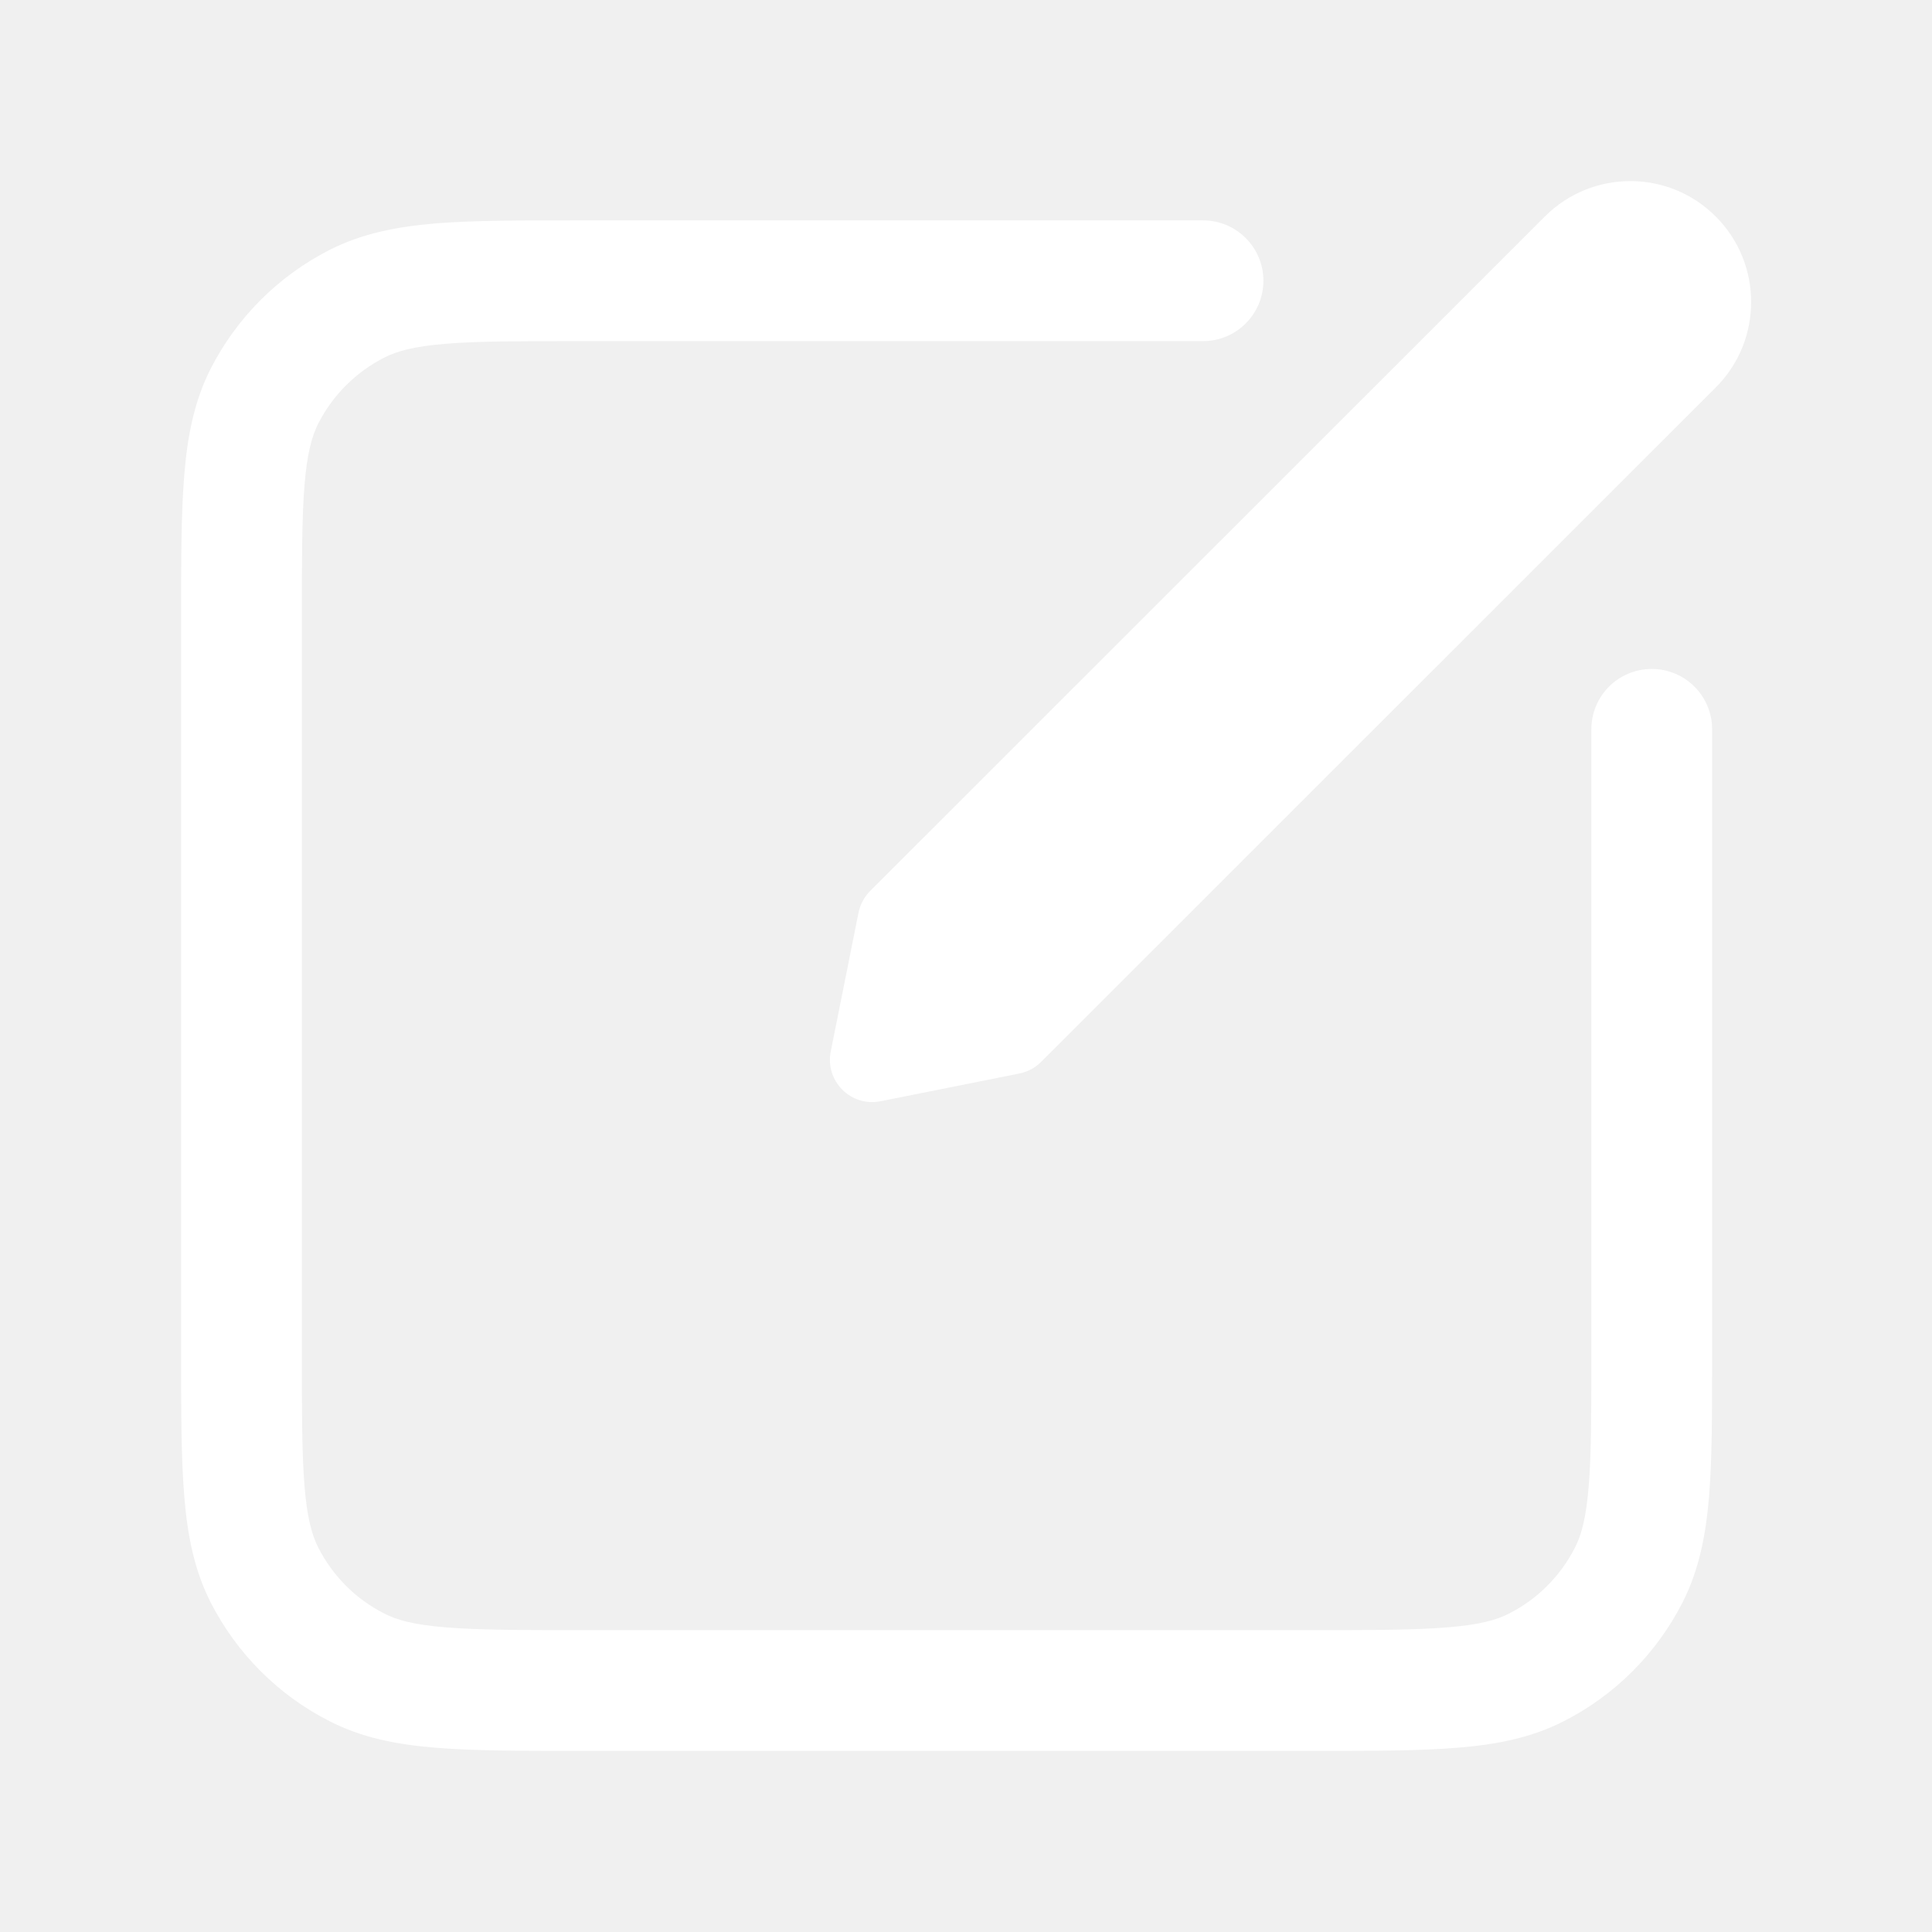
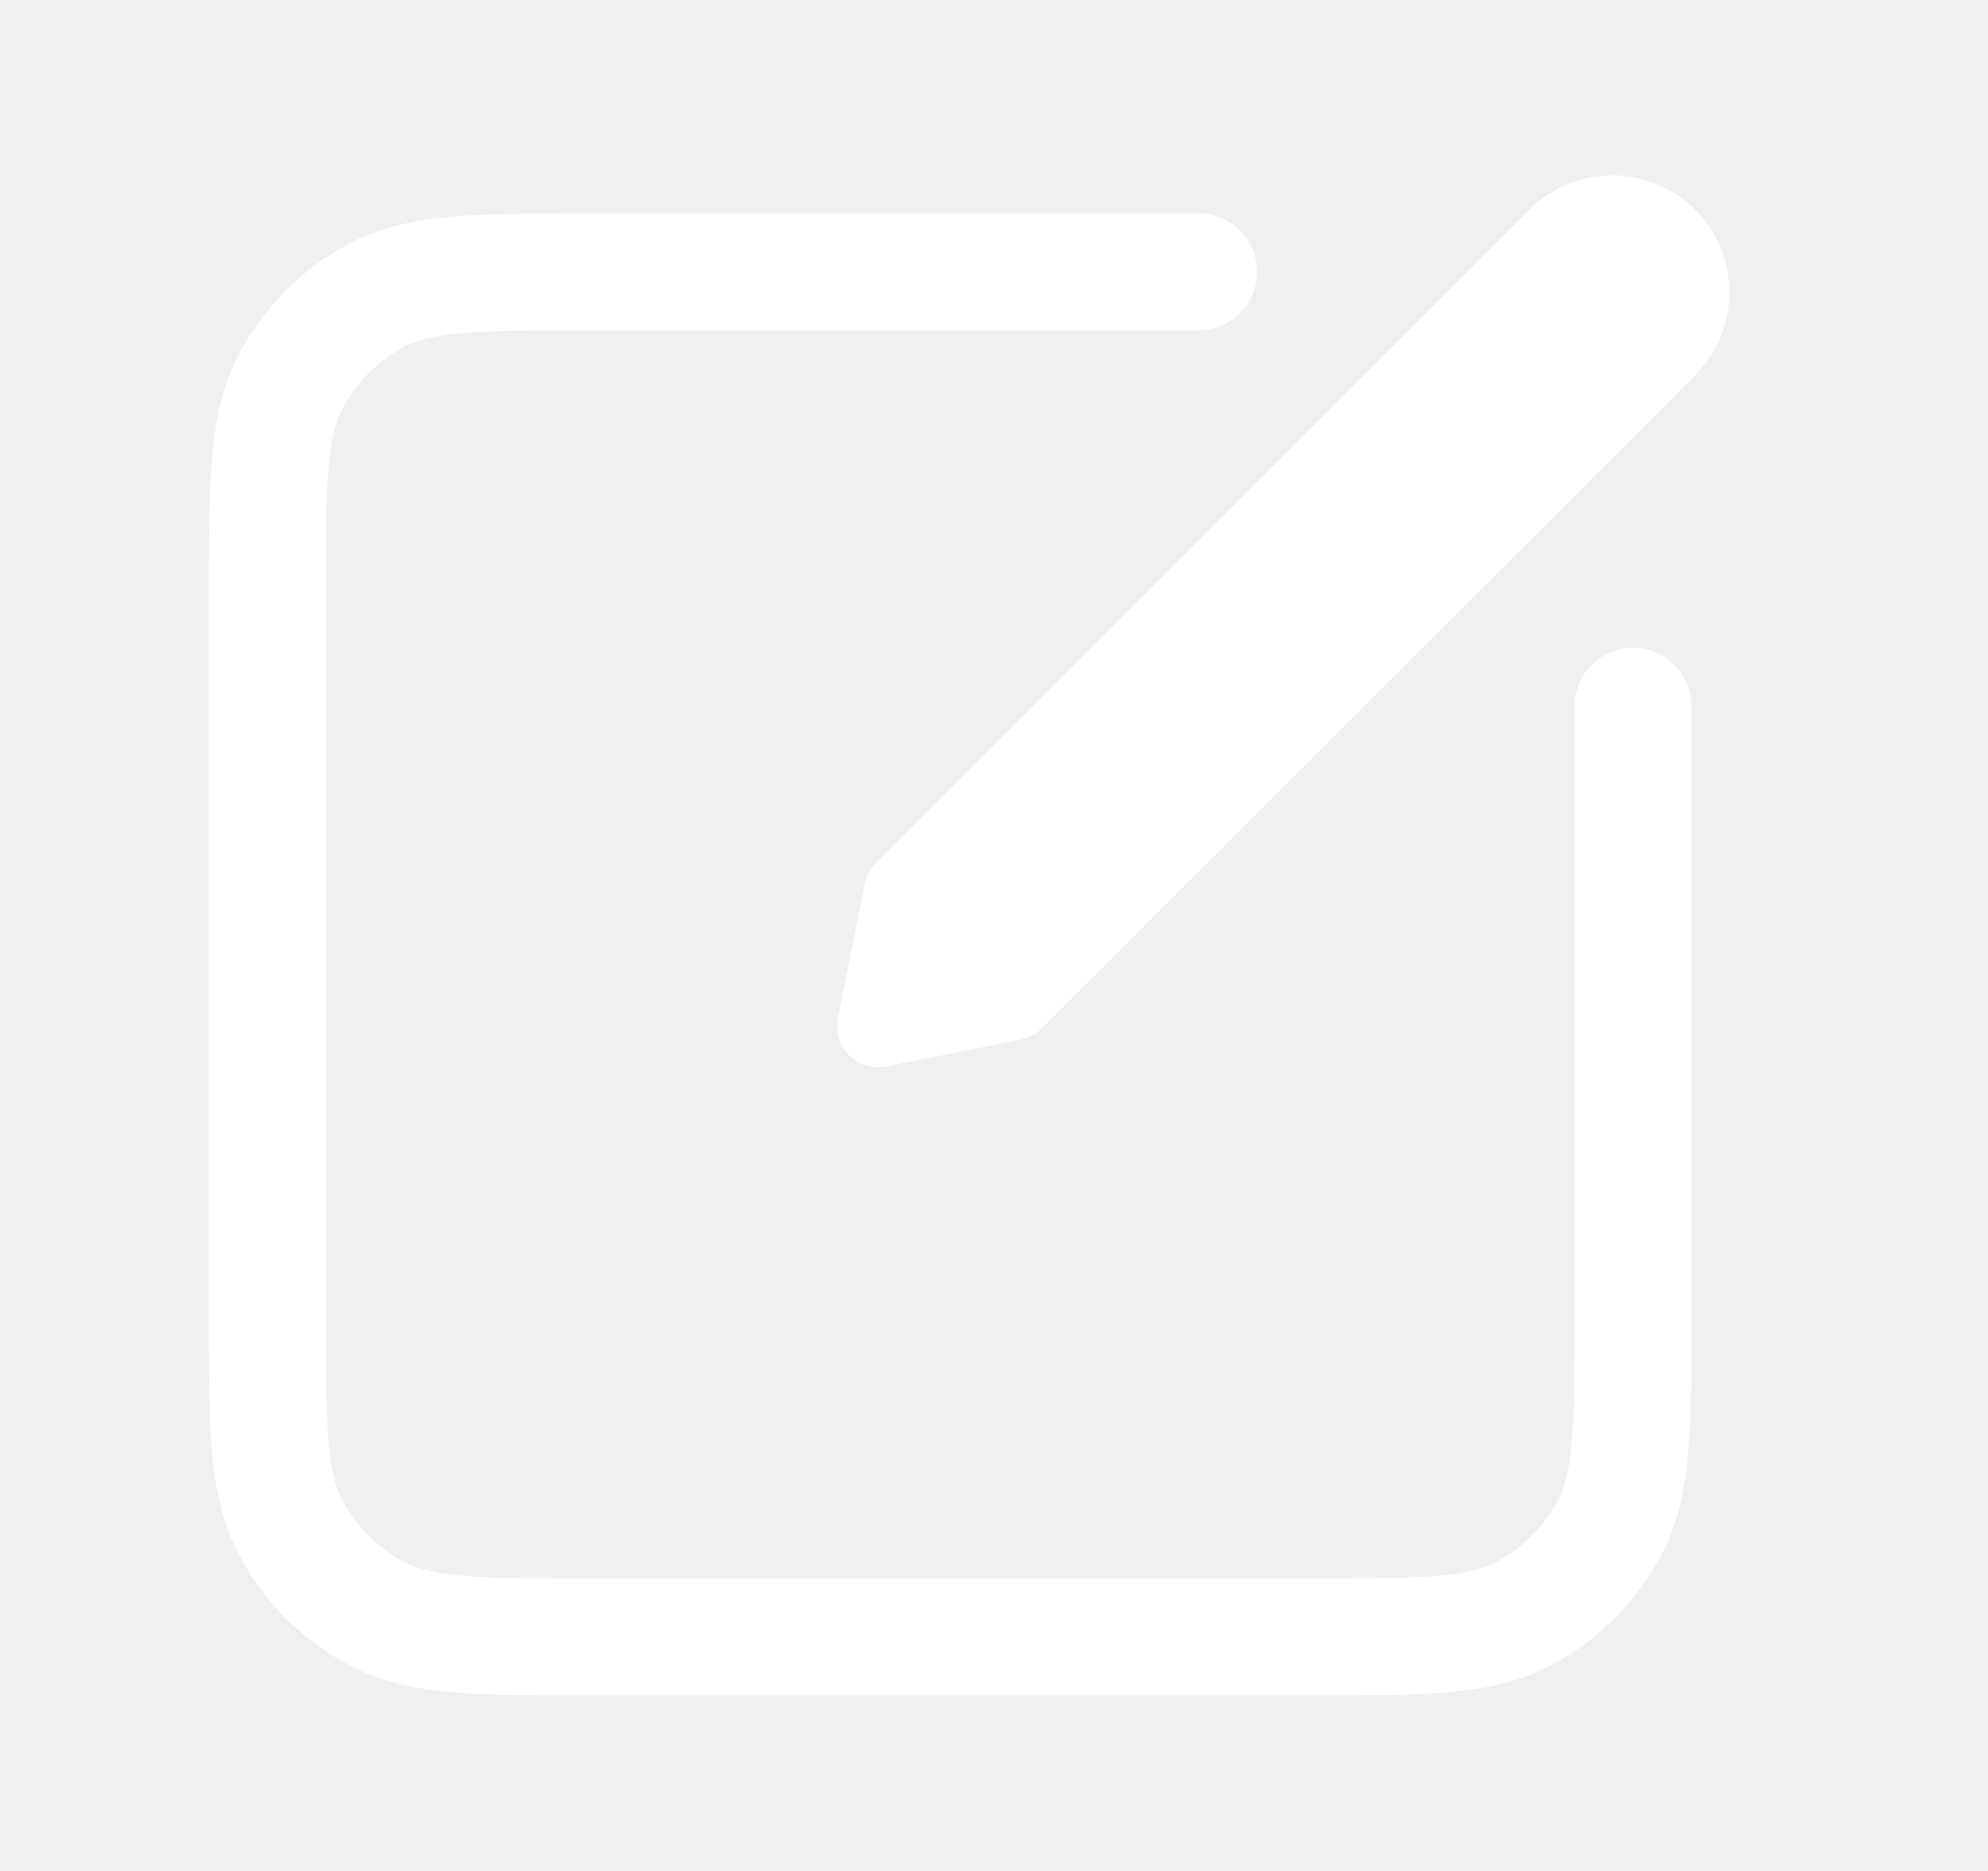
- <svg xmlns="http://www.w3.org/2000/svg" width="16" height="16" viewBox="0 0 16 16" fill="none">
-   <path fill-rule="evenodd" clip-rule="evenodd" d="M6.88 8.708L7.11 7.558C7.124 7.49 7.157 7.428 7.206 7.379L12.794 1.793C13.185 1.402 13.819 1.402 14.209 1.793C14.6 2.184 14.6 2.818 14.209 3.209L8.622 8.794C8.573 8.843 8.511 8.876 8.443 8.89L7.292 9.12C7.047 9.169 6.831 8.953 6.88 8.708ZM4.779 1.825C4.307 1.825 3.922 1.825 3.61 1.85C3.287 1.877 2.998 1.933 2.729 2.07C2.305 2.286 1.961 2.63 1.745 3.053C1.608 3.323 1.552 3.612 1.526 3.935C1.5 4.247 1.5 4.632 1.5 5.104V11.221C1.5 11.693 1.5 12.078 1.526 12.39C1.552 12.713 1.608 13.002 1.745 13.271C1.961 13.694 2.305 14.039 2.729 14.254C2.998 14.392 3.287 14.448 3.61 14.474C3.922 14.5 4.307 14.5 4.779 14.5H10.9C11.373 14.5 11.757 14.5 12.069 14.474C12.392 14.448 12.681 14.392 12.951 14.254C13.374 14.039 13.718 13.694 13.934 13.271C14.071 13.002 14.127 12.713 14.154 12.39C14.179 12.078 14.179 11.693 14.179 11.221V6.04C14.179 5.763 13.955 5.54 13.679 5.54C13.403 5.54 13.179 5.763 13.179 6.04V11.2C13.179 11.698 13.179 12.042 13.157 12.308C13.136 12.569 13.097 12.712 13.043 12.817C12.923 13.052 12.732 13.244 12.497 13.363C12.392 13.417 12.249 13.456 11.988 13.477C11.721 13.499 11.378 13.5 10.879 13.5H4.8C4.302 13.5 3.958 13.499 3.691 13.477C3.43 13.456 3.287 13.417 3.183 13.363C2.947 13.244 2.756 13.052 2.636 12.817C2.583 12.712 2.543 12.569 2.522 12.308C2.5 12.042 2.5 11.698 2.5 11.2V5.125C2.5 4.627 2.5 4.283 2.522 4.016C2.543 3.755 2.583 3.612 2.636 3.507C2.756 3.272 2.947 3.081 3.183 2.961C3.287 2.908 3.43 2.868 3.691 2.847C3.958 2.825 4.302 2.825 4.8 2.825H9.963C10.239 2.825 10.463 2.601 10.463 2.325C10.463 2.049 10.239 1.825 9.963 1.825L4.779 1.825Z" fill="white" />
+ <svg xmlns="http://www.w3.org/2000/svg" width="17" height="16" viewBox="0 0 17 16" fill="none">
+   <path fill-rule="evenodd" clip-rule="evenodd" d="M7.166 8.708L7.396 7.558C7.41 7.49 7.443 7.428 7.492 7.379L13.08 1.793C13.471 1.402 14.104 1.402 14.495 1.793C14.886 2.184 14.886 2.818 14.495 3.209L8.908 8.794C8.859 8.843 8.796 8.876 8.729 8.89L7.578 9.12C7.333 9.169 7.117 8.953 7.166 8.708ZM5.065 1.825C4.592 1.825 4.208 1.825 3.896 1.85C3.573 1.877 3.284 1.933 3.014 2.07C2.591 2.286 2.247 2.63 2.031 3.053C1.894 3.323 1.838 3.612 1.811 3.935C1.786 4.247 1.786 4.632 1.786 5.104V11.221C1.786 11.693 1.786 12.078 1.811 12.39C1.838 12.713 1.894 13.002 2.031 13.271C2.247 13.694 2.591 14.039 3.014 14.254C3.284 14.392 3.573 14.448 3.896 14.474C4.208 14.5 4.592 14.5 5.065 14.5H11.186C11.658 14.5 12.043 14.5 12.355 14.474C12.678 14.448 12.967 14.392 13.236 14.254C13.66 14.039 14.004 13.694 14.22 13.271C14.357 13.002 14.413 12.713 14.439 12.39C14.465 12.078 14.465 11.693 14.465 11.221V6.04C14.465 5.763 14.241 5.54 13.965 5.54C13.689 5.54 13.465 5.763 13.465 6.04V11.2C13.465 11.698 13.464 12.042 13.443 12.308C13.421 12.569 13.382 12.712 13.329 12.817C13.209 13.052 13.018 13.244 12.782 13.363C12.678 13.417 12.534 13.456 12.274 13.477C12.007 13.499 11.663 13.5 11.165 13.5H5.086C4.587 13.5 4.244 13.499 3.977 13.477C3.716 13.456 3.573 13.417 3.468 13.363C3.233 13.244 3.042 13.052 2.922 12.817C2.868 12.712 2.829 12.569 2.808 12.308C2.786 12.042 2.786 11.698 2.786 11.2V5.125C2.786 4.627 2.786 4.283 2.808 4.016C2.829 3.755 2.868 3.612 2.922 3.507C3.042 3.272 3.233 3.081 3.468 2.961C3.573 2.908 3.716 2.868 3.977 2.847C4.244 2.825 4.587 2.825 5.086 2.825H10.249C10.525 2.825 10.749 2.601 10.749 2.325C10.749 2.049 10.525 1.825 10.249 1.825L5.065 1.825Z" fill="white" />
</svg>
